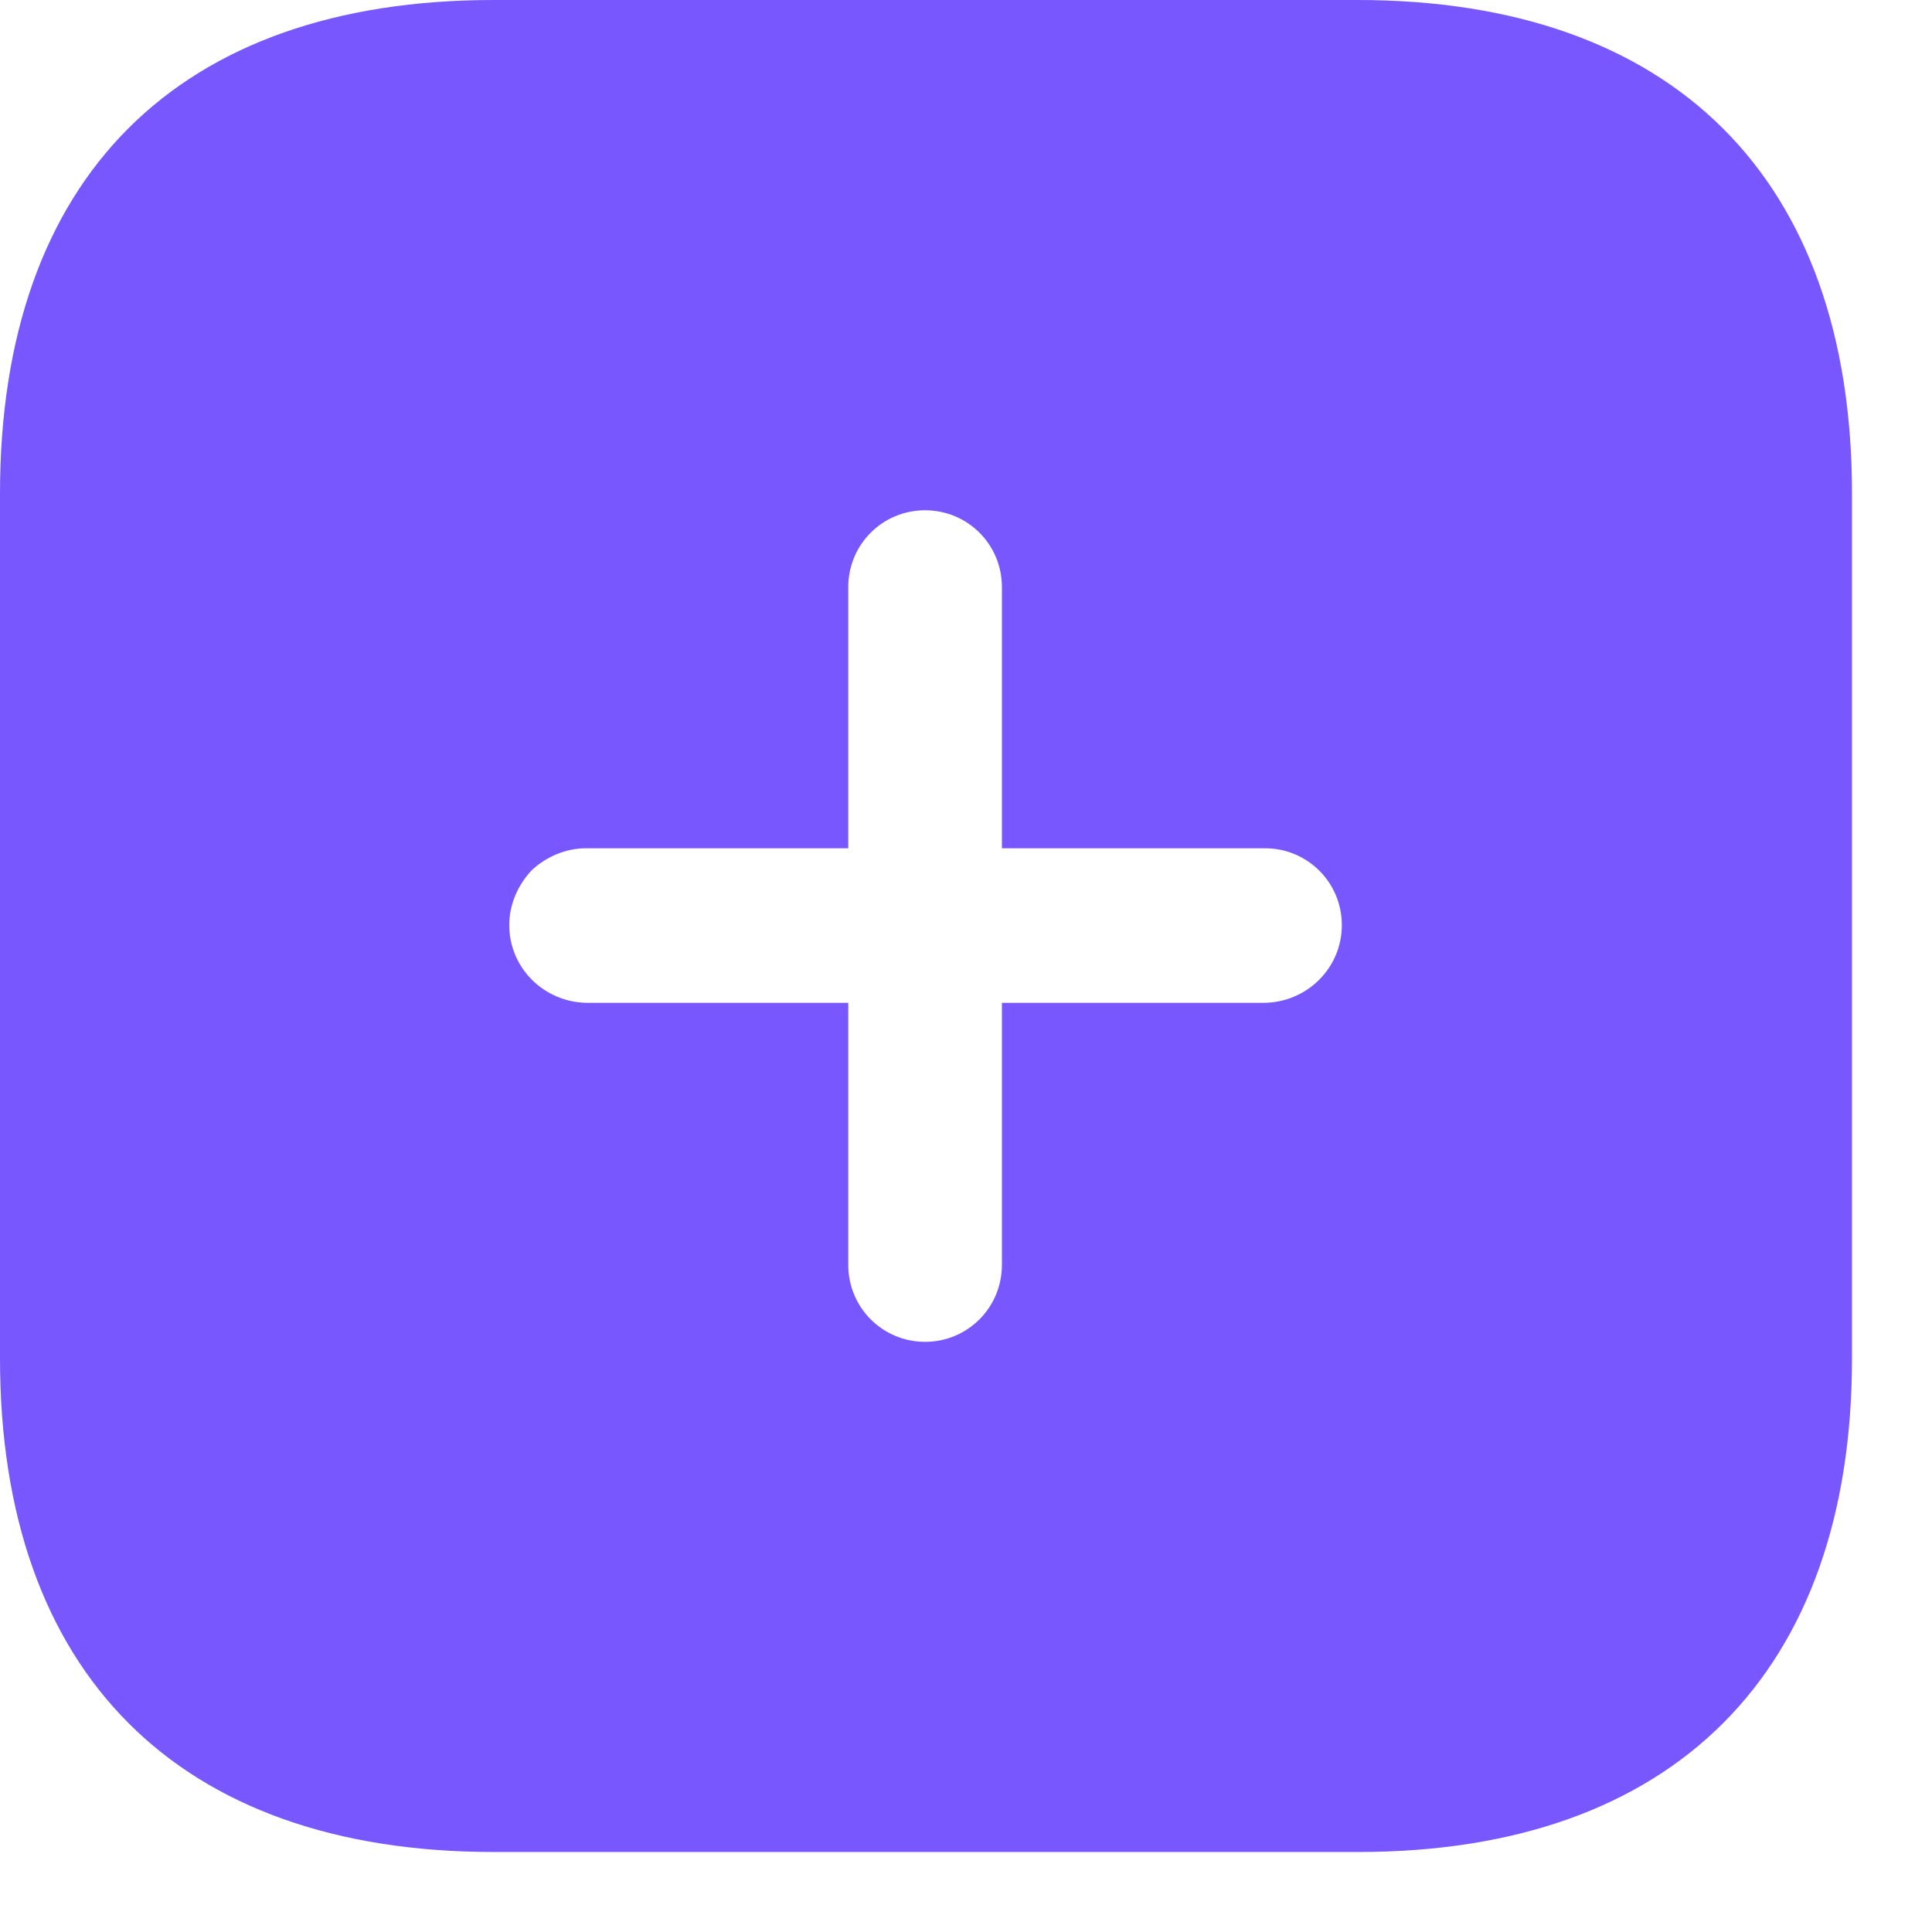
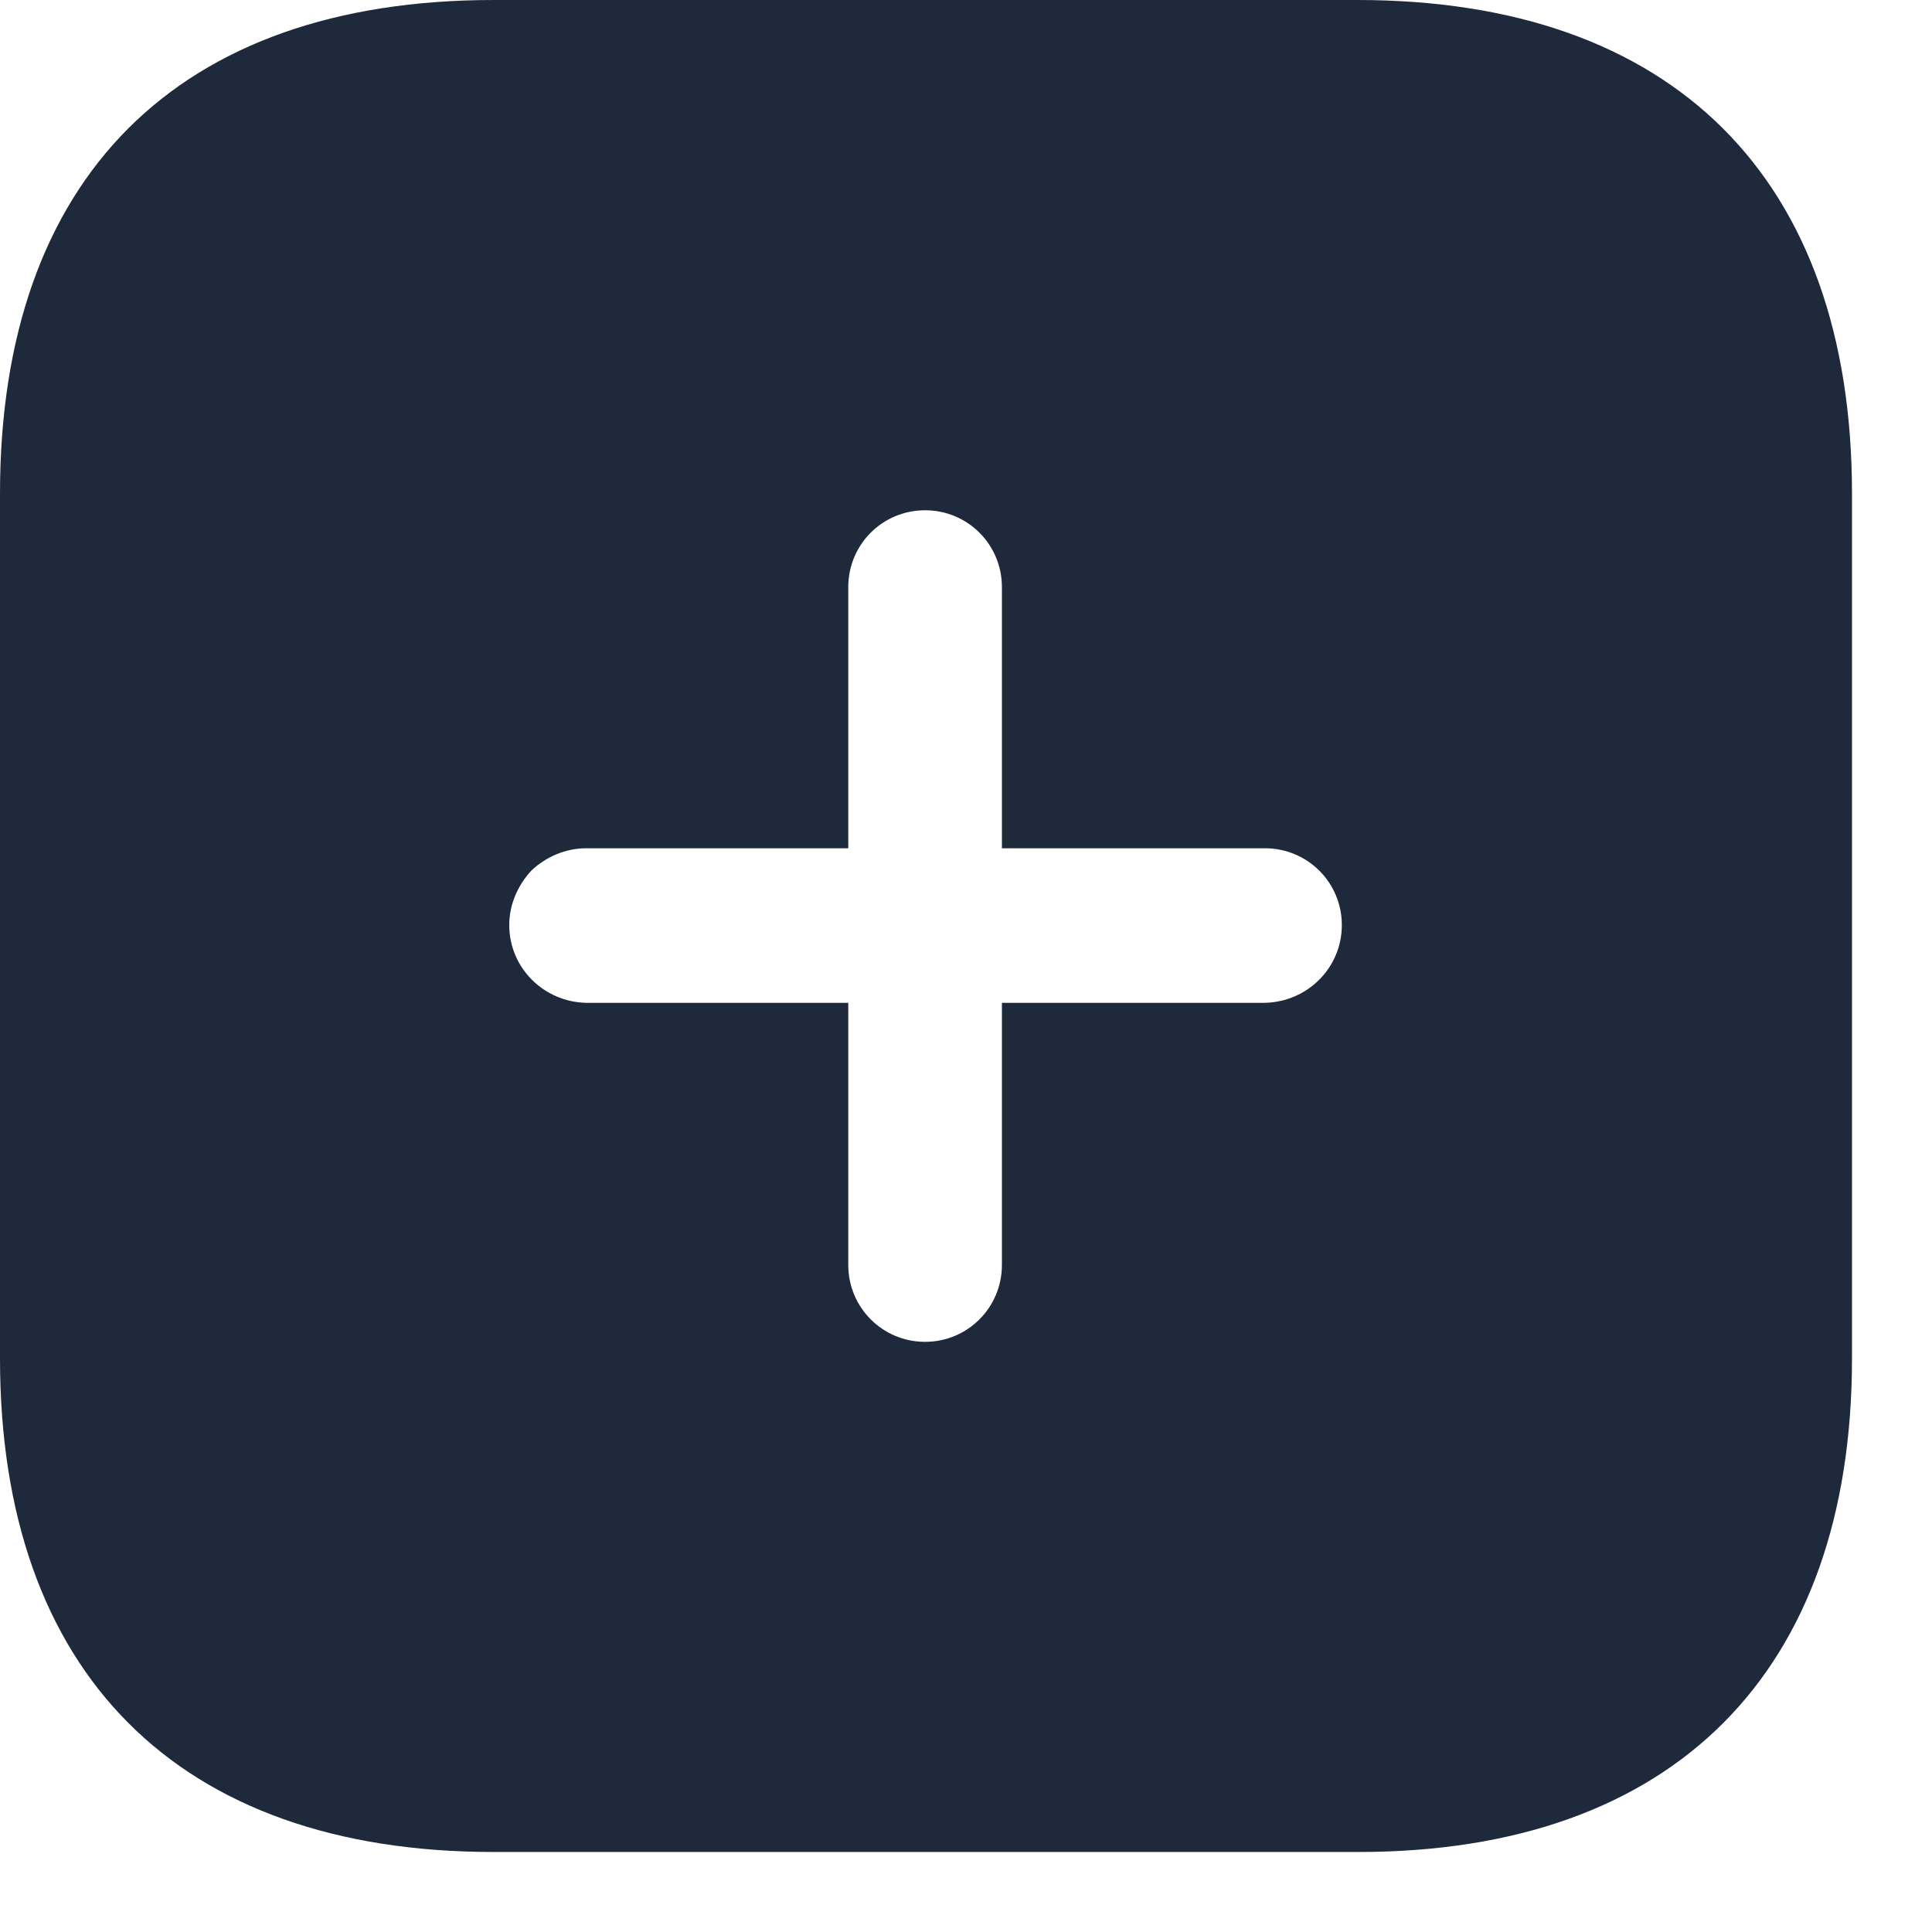
<svg xmlns="http://www.w3.org/2000/svg" width="17" height="17" viewBox="0 0 17 17" fill="none">
-   <path fill-rule="evenodd" clip-rule="evenodd" d="M4.343 0H11.945C14.716 0 16.296 1.564 16.296 4.343V11.953C16.296 14.716 14.724 16.296 11.953 16.296H4.343C1.564 16.296 0 14.716 0 11.953V4.343C0 1.564 1.564 0 4.343 0ZM8.816 8.824H11.13C11.505 8.816 11.807 8.515 11.807 8.14C11.807 7.765 11.505 7.464 11.13 7.464H8.816V5.166C8.816 4.791 8.515 4.49 8.14 4.49C7.765 4.49 7.464 4.791 7.464 5.166V7.464H5.158C4.979 7.464 4.807 7.537 4.677 7.659C4.555 7.79 4.481 7.96 4.481 8.14C4.481 8.515 4.783 8.816 5.158 8.824H7.464V11.13C7.464 11.505 7.765 11.807 8.14 11.807C8.515 11.807 8.816 11.505 8.816 11.13V8.824Z" fill="#7857FF" />
+   <path fill-rule="evenodd" clip-rule="evenodd" d="M4.343 0H11.945C14.716 0 16.296 1.564 16.296 4.343V11.953C16.296 14.716 14.724 16.296 11.953 16.296H4.343C1.564 16.296 0 14.716 0 11.953V4.343C0 1.564 1.564 0 4.343 0ZM8.816 8.824H11.13C11.505 8.816 11.807 8.515 11.807 8.14C11.807 7.765 11.505 7.464 11.13 7.464H8.816V5.166C8.816 4.791 8.515 4.49 8.14 4.49C7.765 4.49 7.464 4.791 7.464 5.166V7.464H5.158C4.979 7.464 4.807 7.537 4.677 7.659C4.555 7.79 4.481 7.96 4.481 8.14C4.481 8.515 4.783 8.816 5.158 8.824H7.464V11.13C7.464 11.505 7.765 11.807 8.14 11.807C8.515 11.807 8.816 11.505 8.816 11.13V8.824Z" fill="#1e293b" />
</svg>
